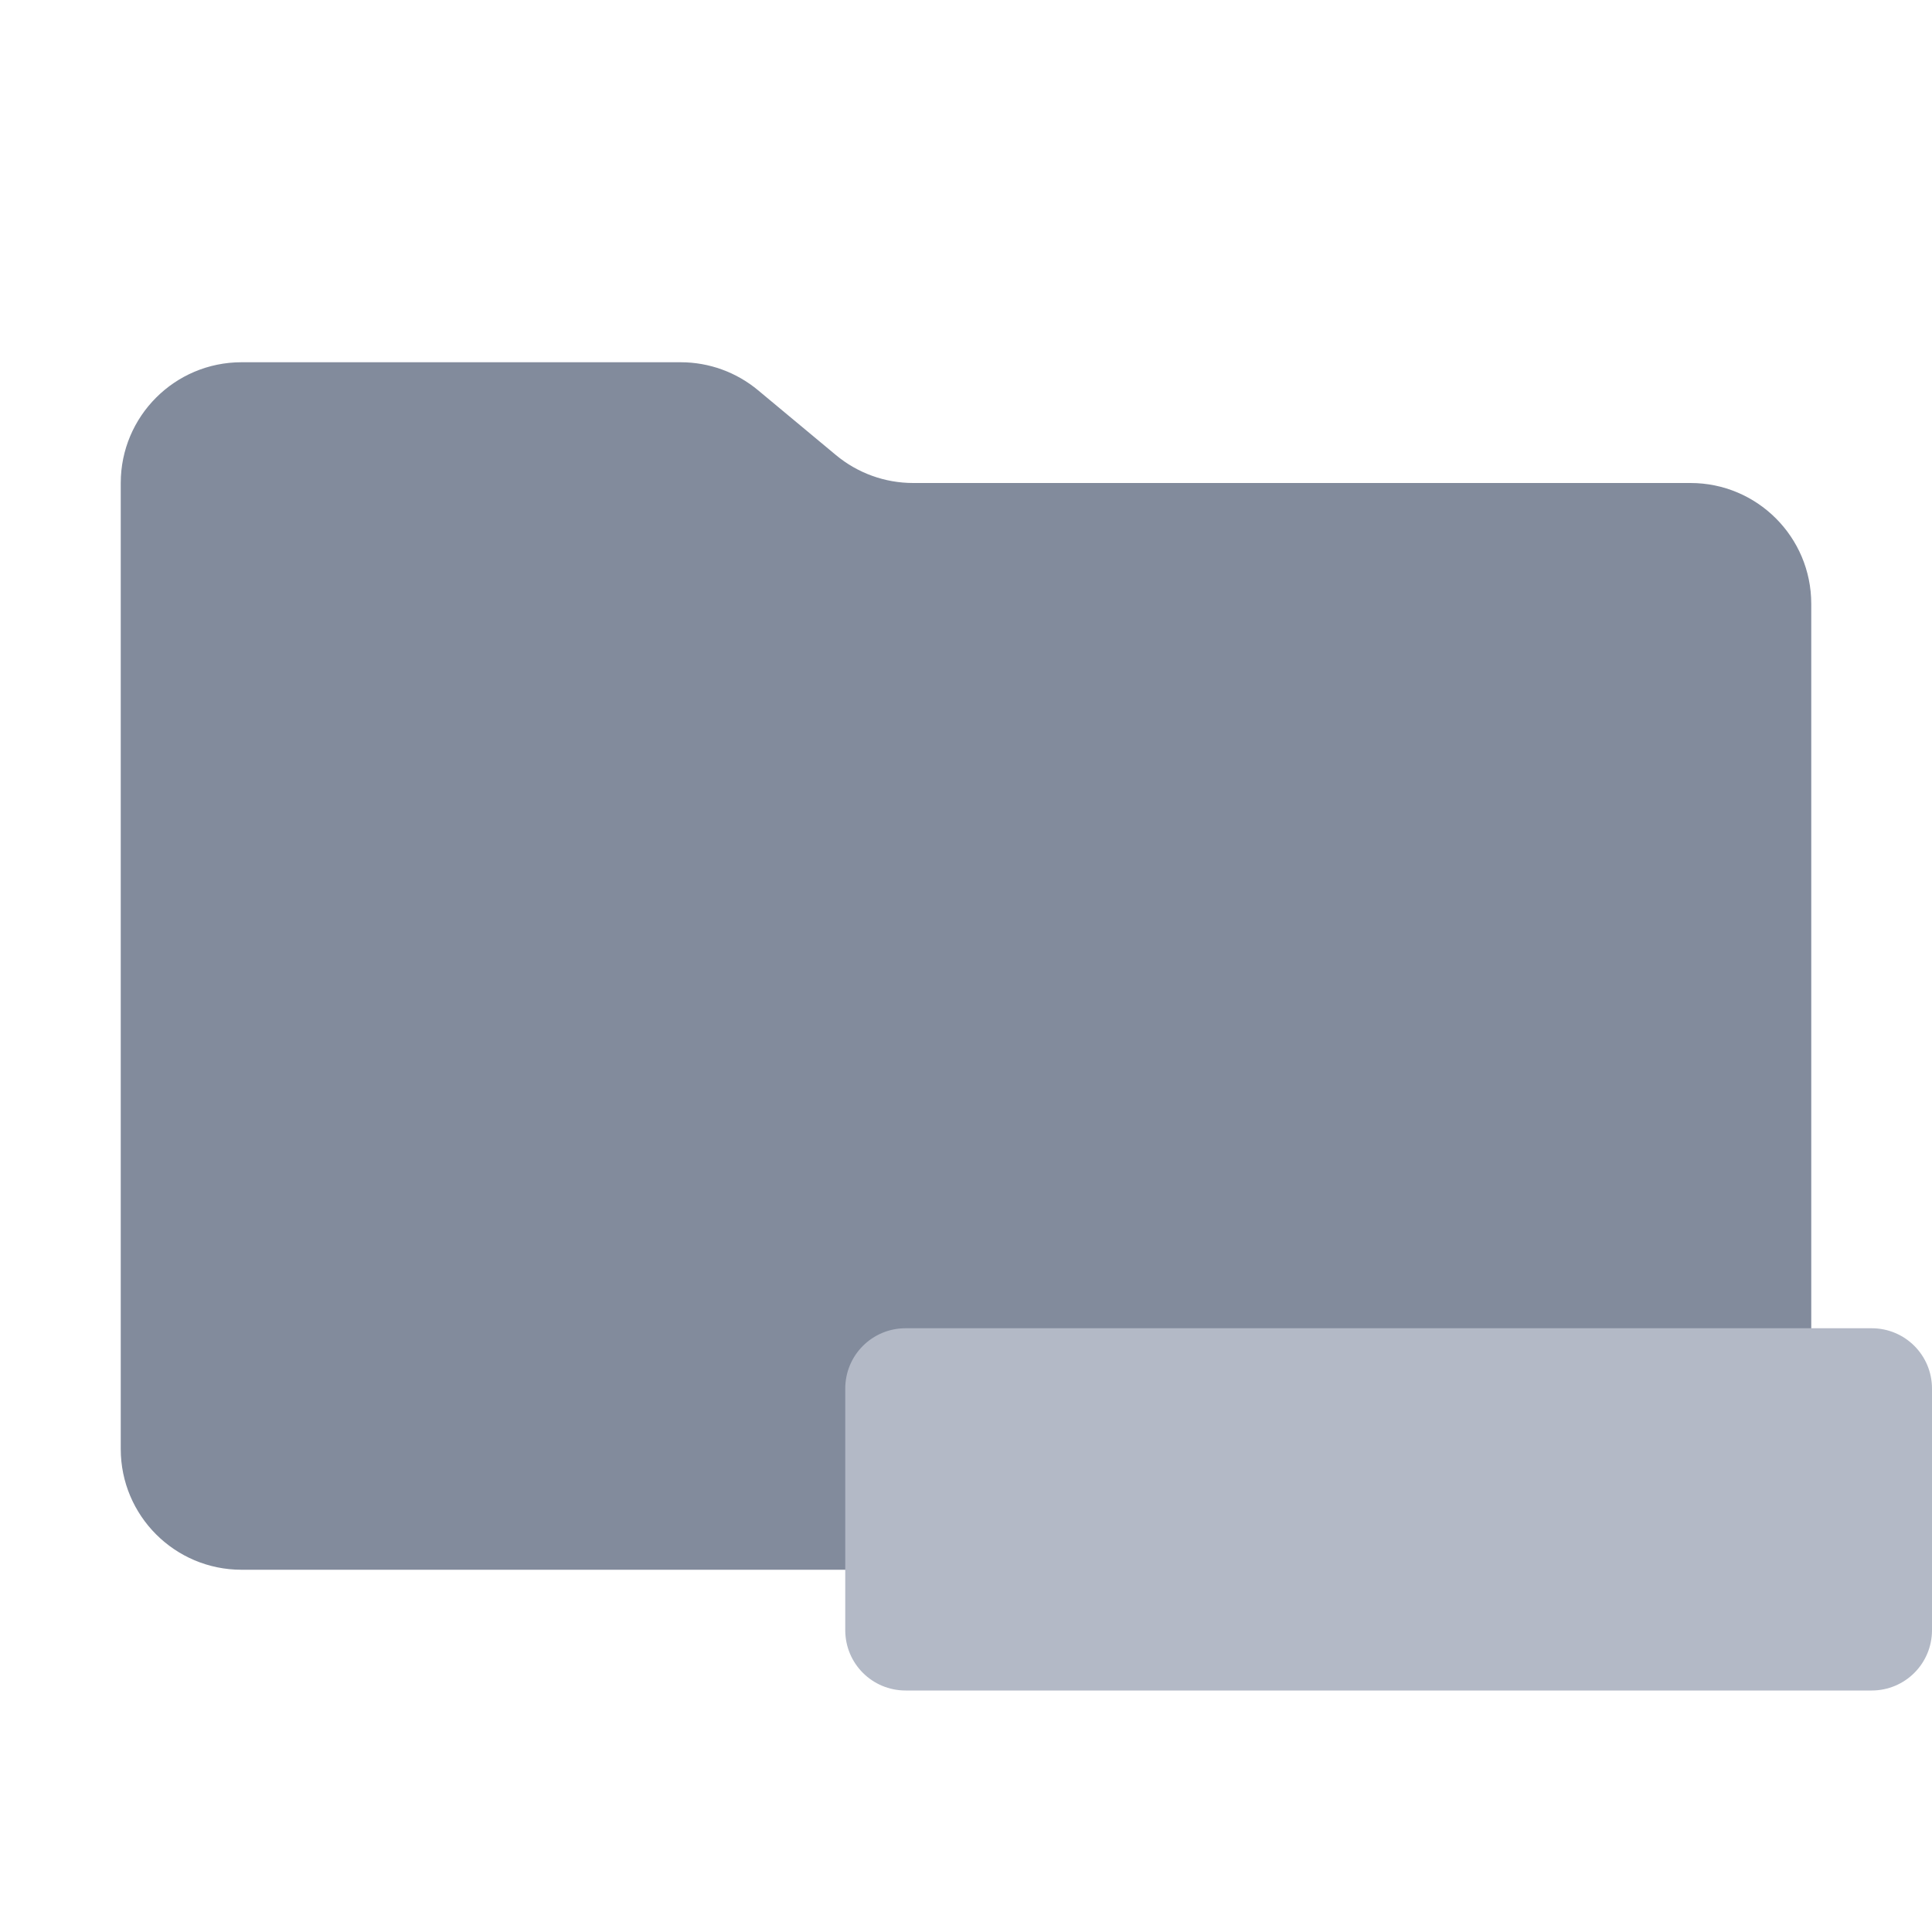
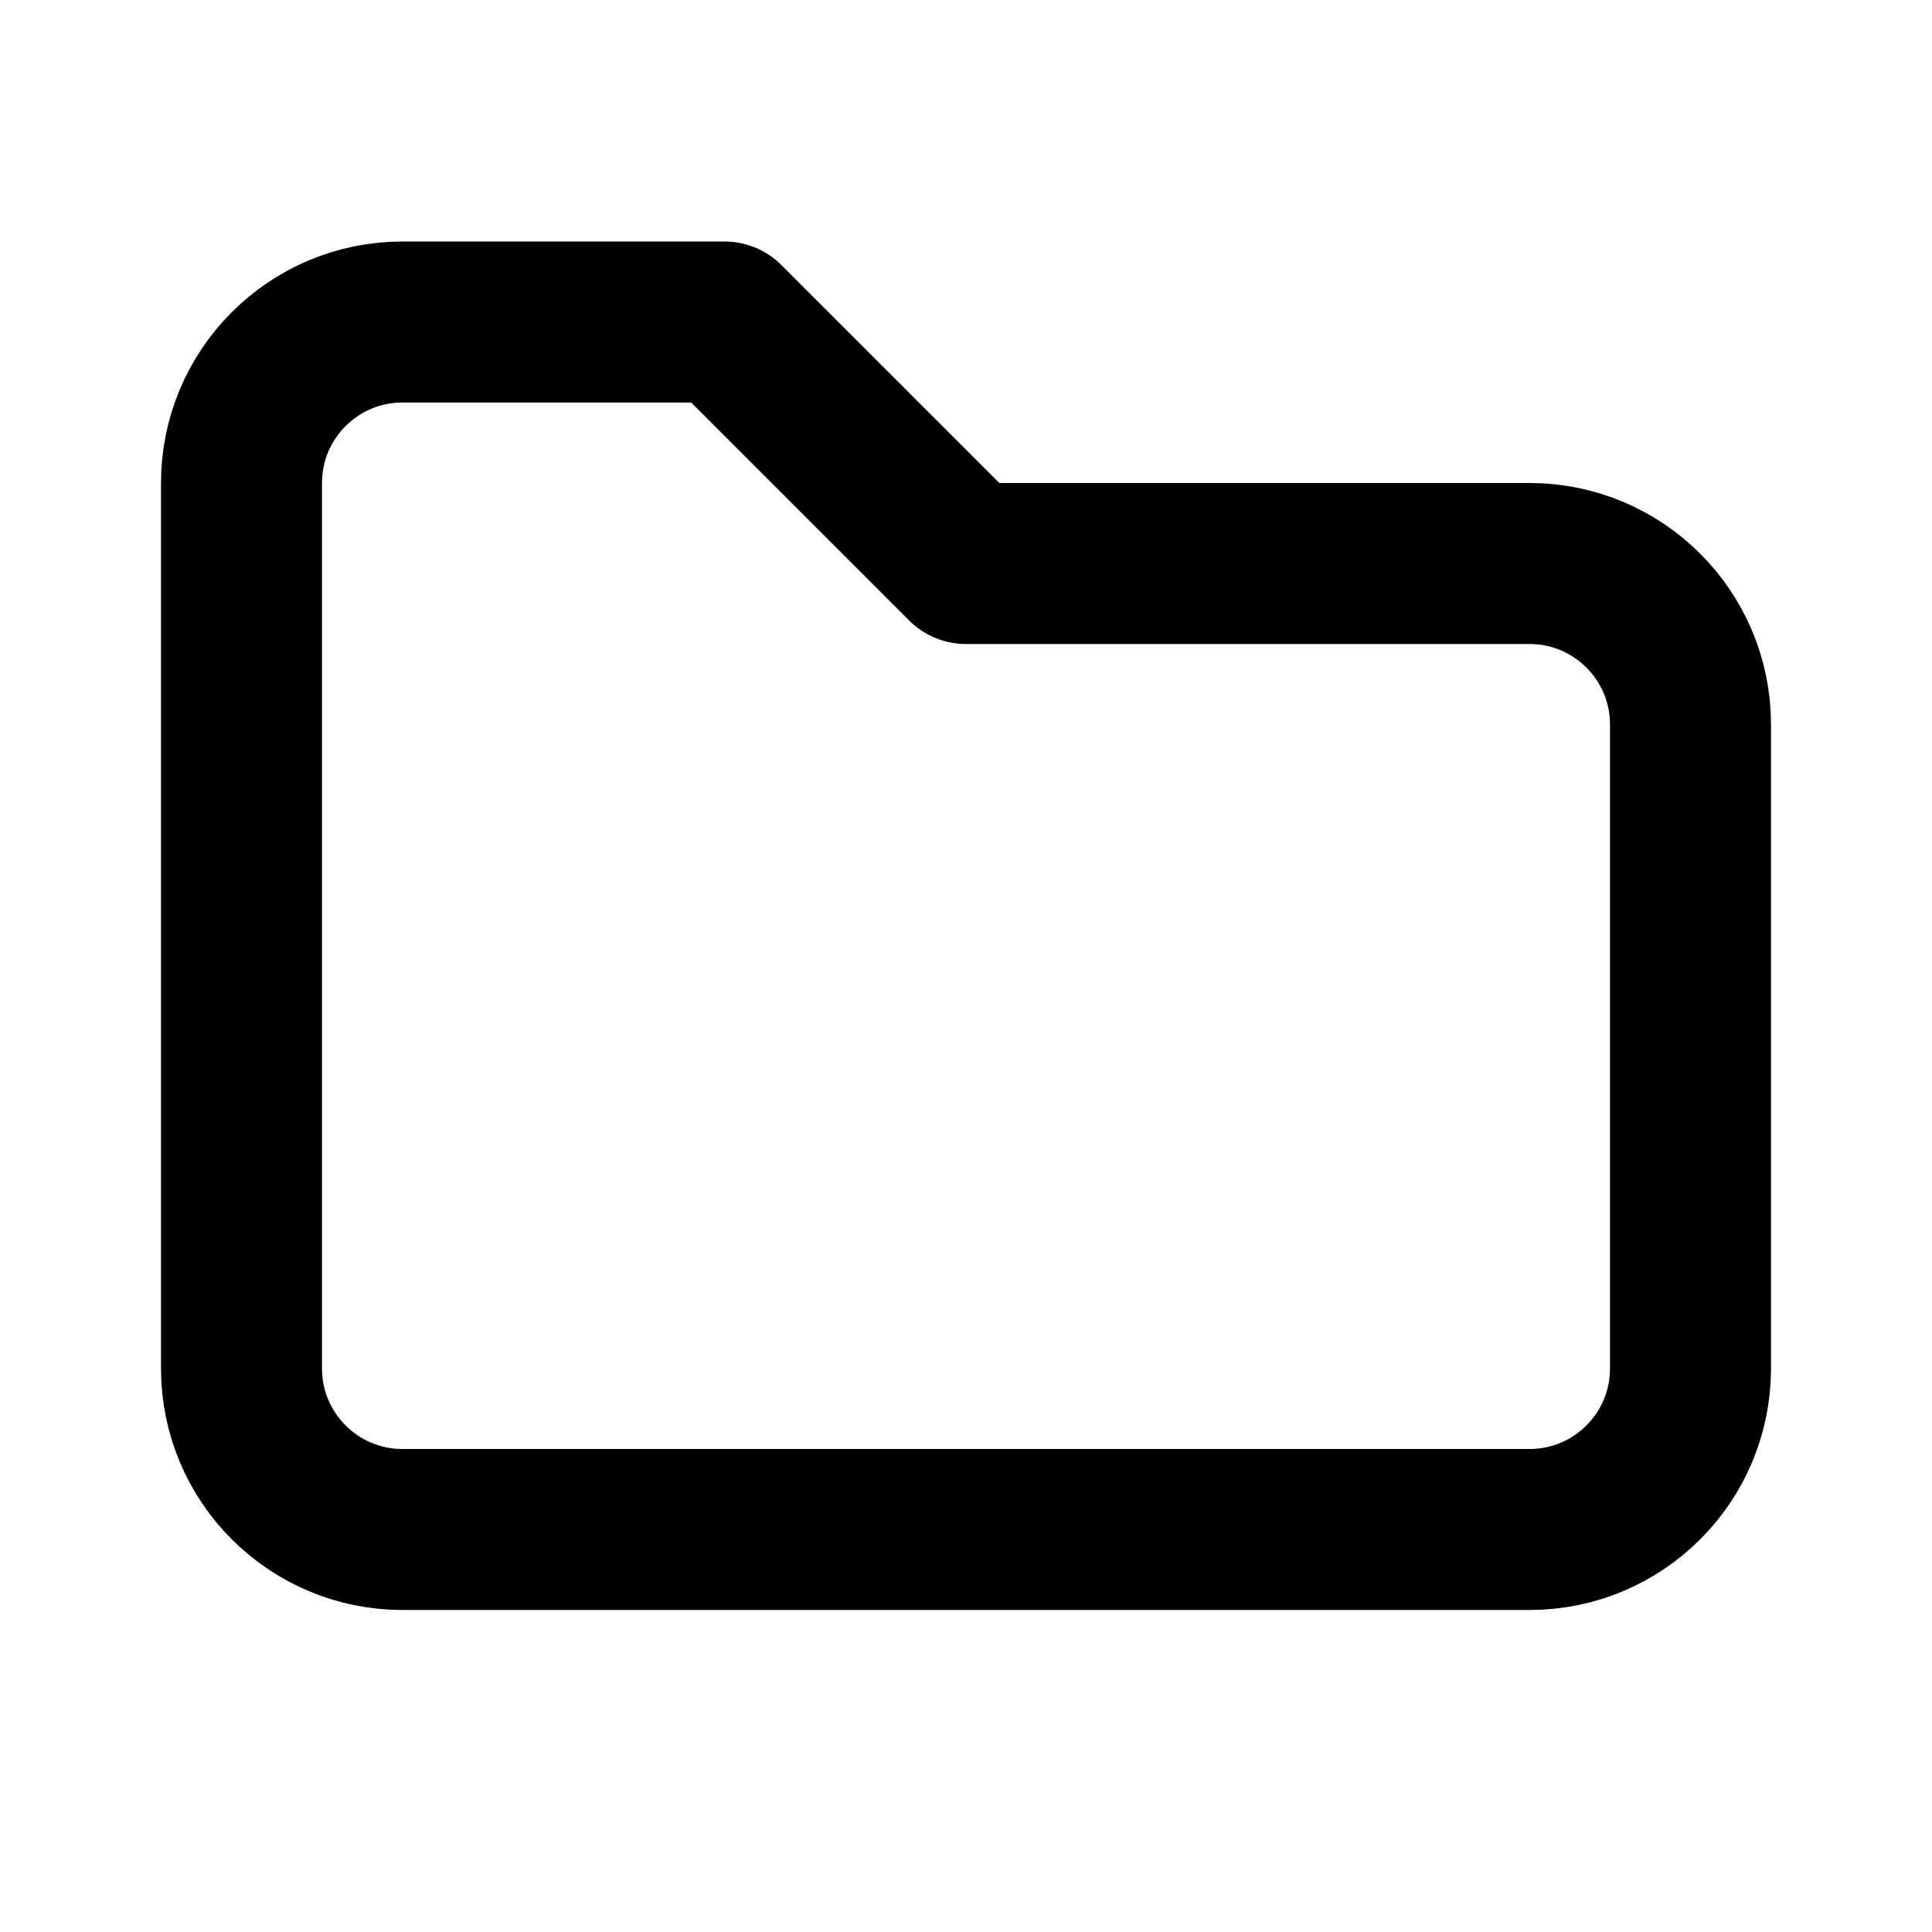
- <svg xmlns="http://www.w3.org/2000/svg" viewBox="0 0 16 16">
-   <path id="folder" fill="#828b9c" d="m6.922 3.768-.644-.536A1 1 0 0 0 5.638 3H2a1 1 0 0 0-1 1v8a1 1 0 0 0 1 1h12a1 1 0 0 0 1-1V5a1 1 0 0 0-1-1H7.562a1 1 0 0 1-.64-.232" />
-   <path id="motive" fill="#b3b9c6" d="M7.5 11c-.277 0-.5.223-.5.5v2c0 .277.223.5.5.5h8c.277 0 .5-.223.5-.5v-2c0-.277-.223-.5-.5-.5Z" />
+ <svg xmlns="http://www.w3.org/2000/svg" width="24" height="24" viewBox="0 0 24 24" fill="none" stroke="currentColor" stroke-width="2" stroke-linecap="round" stroke-linejoin="round" class="icon icon-tabler icons-tabler-outline icon-tabler-folder">
+   <path stroke="none" d="M0 0h24v24H0z" fill="none" />
+   <path d="M5 4h4l3 3h7a2 2 0 0 1 2 2v8a2 2 0 0 1 -2 2h-14a2 2 0 0 1 -2 -2v-11a2 2 0 0 1 2 -2" />
</svg>
